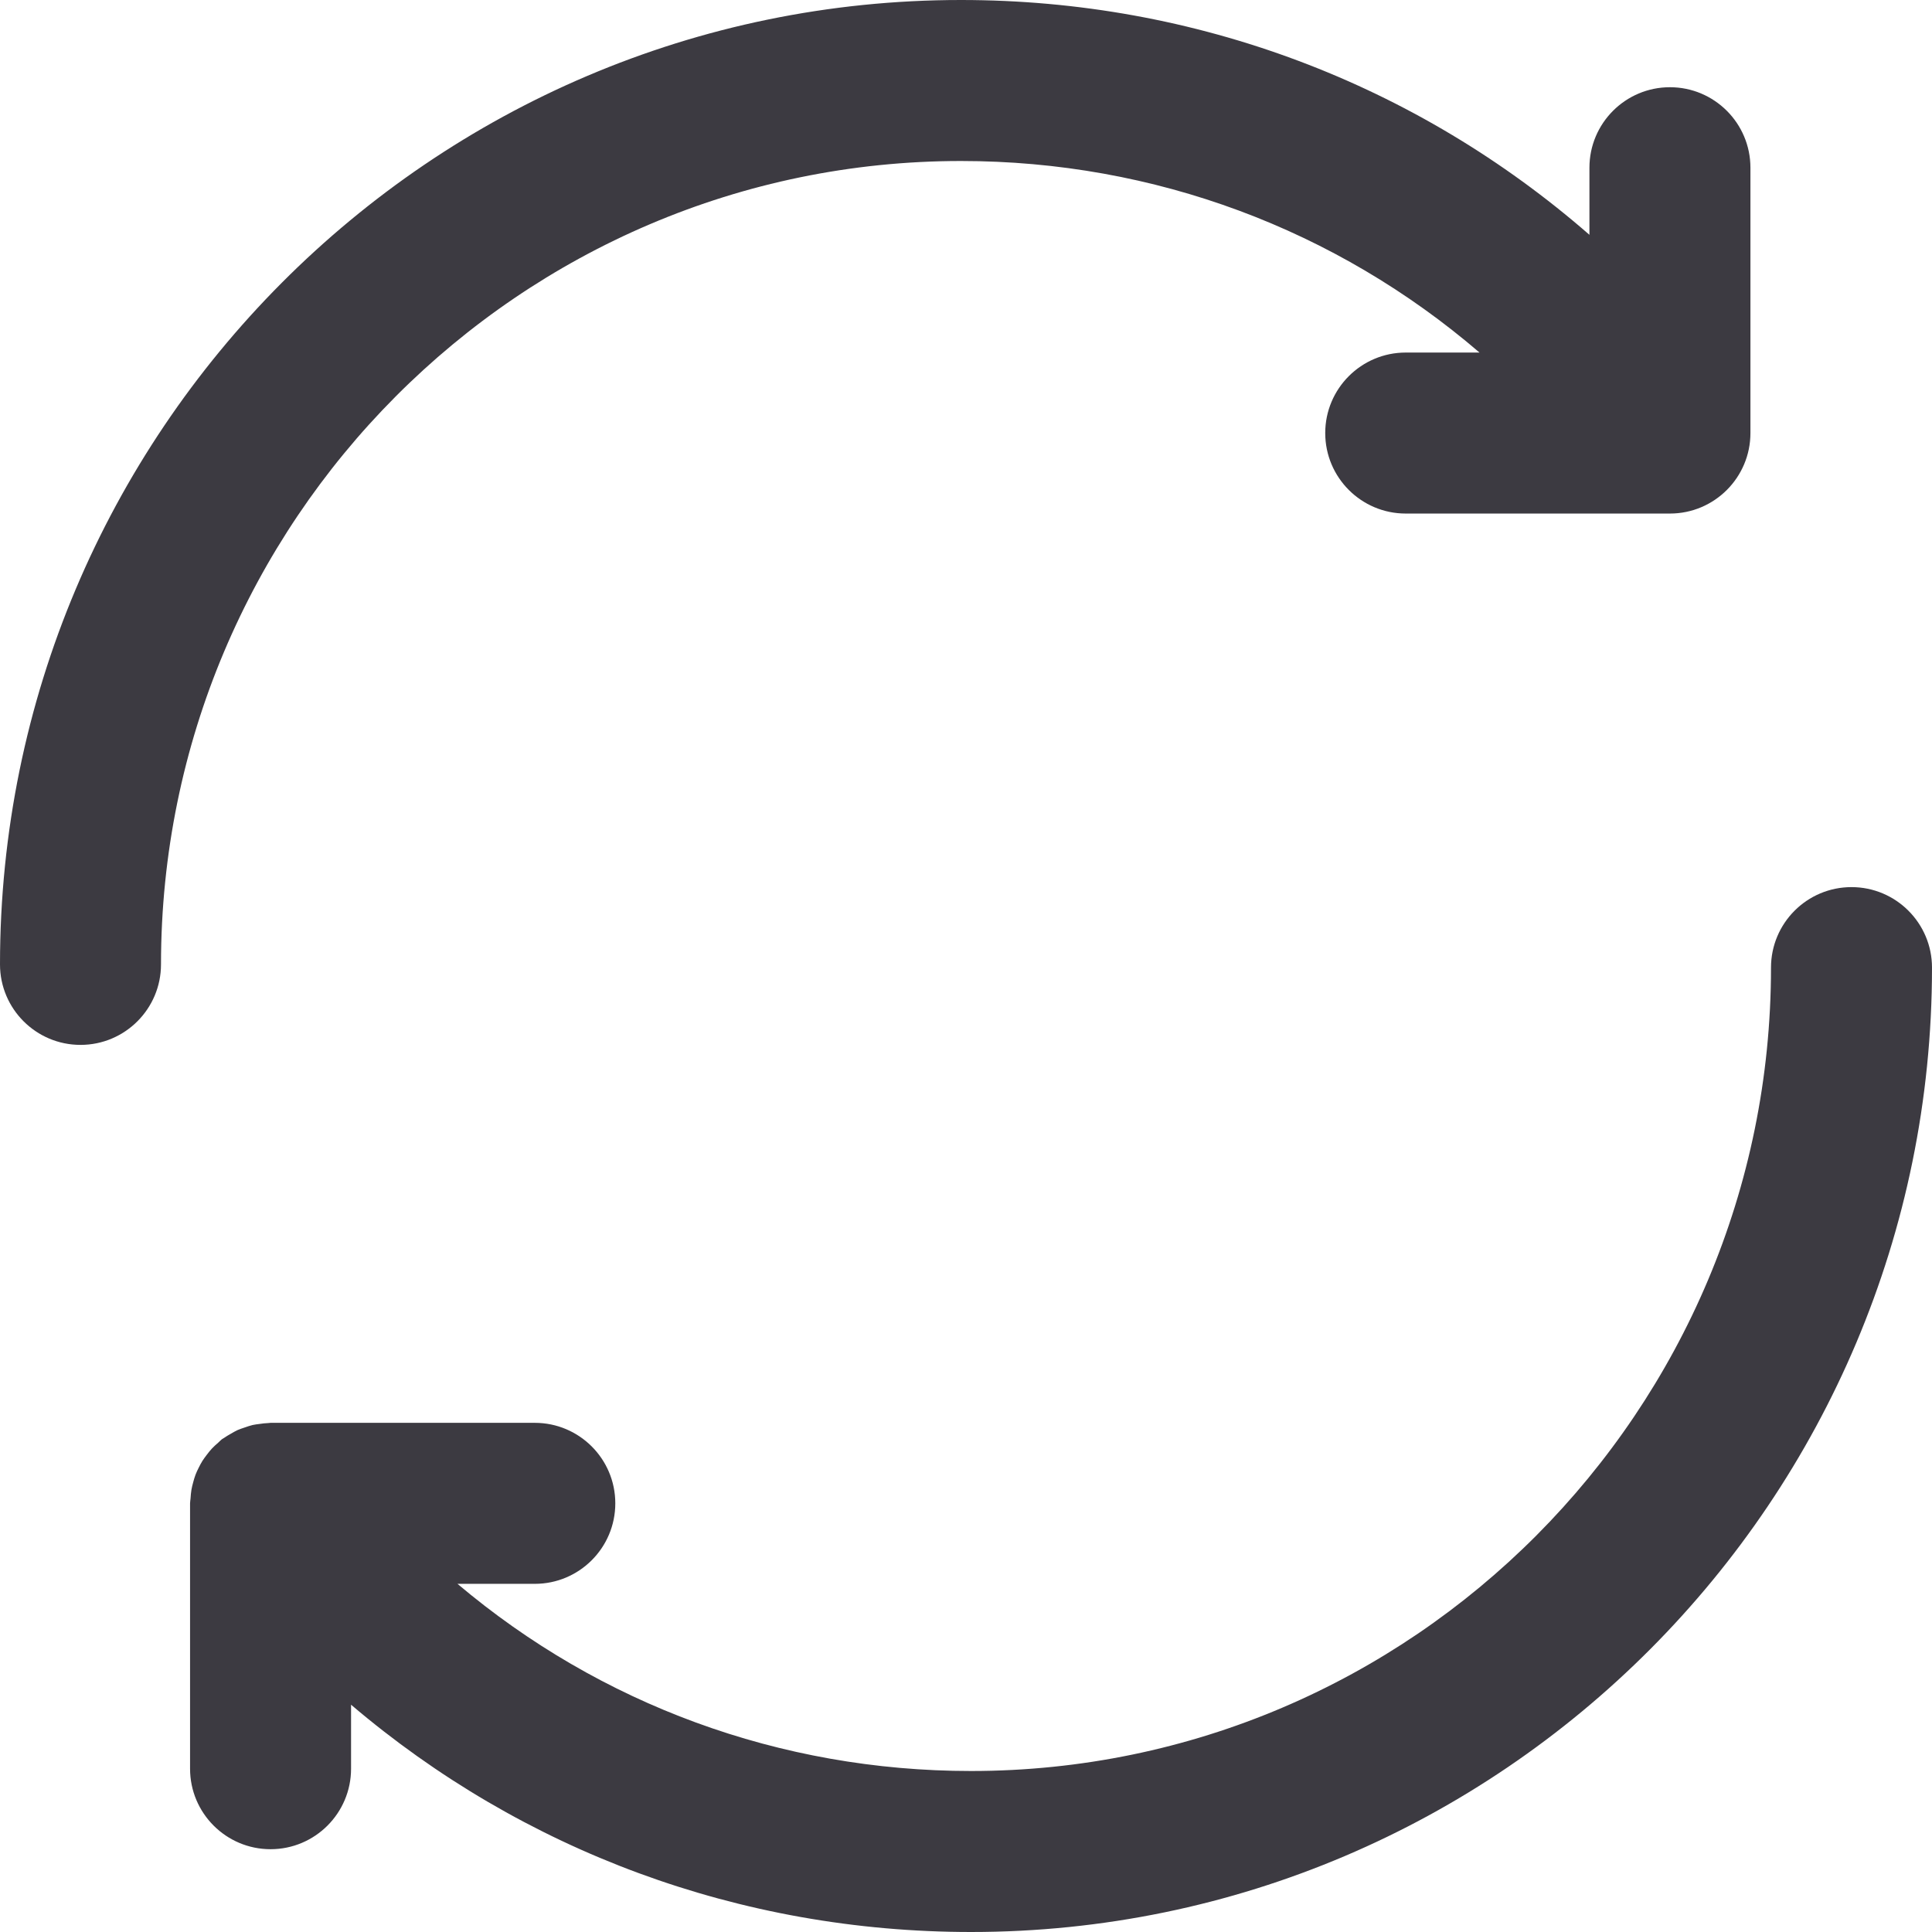
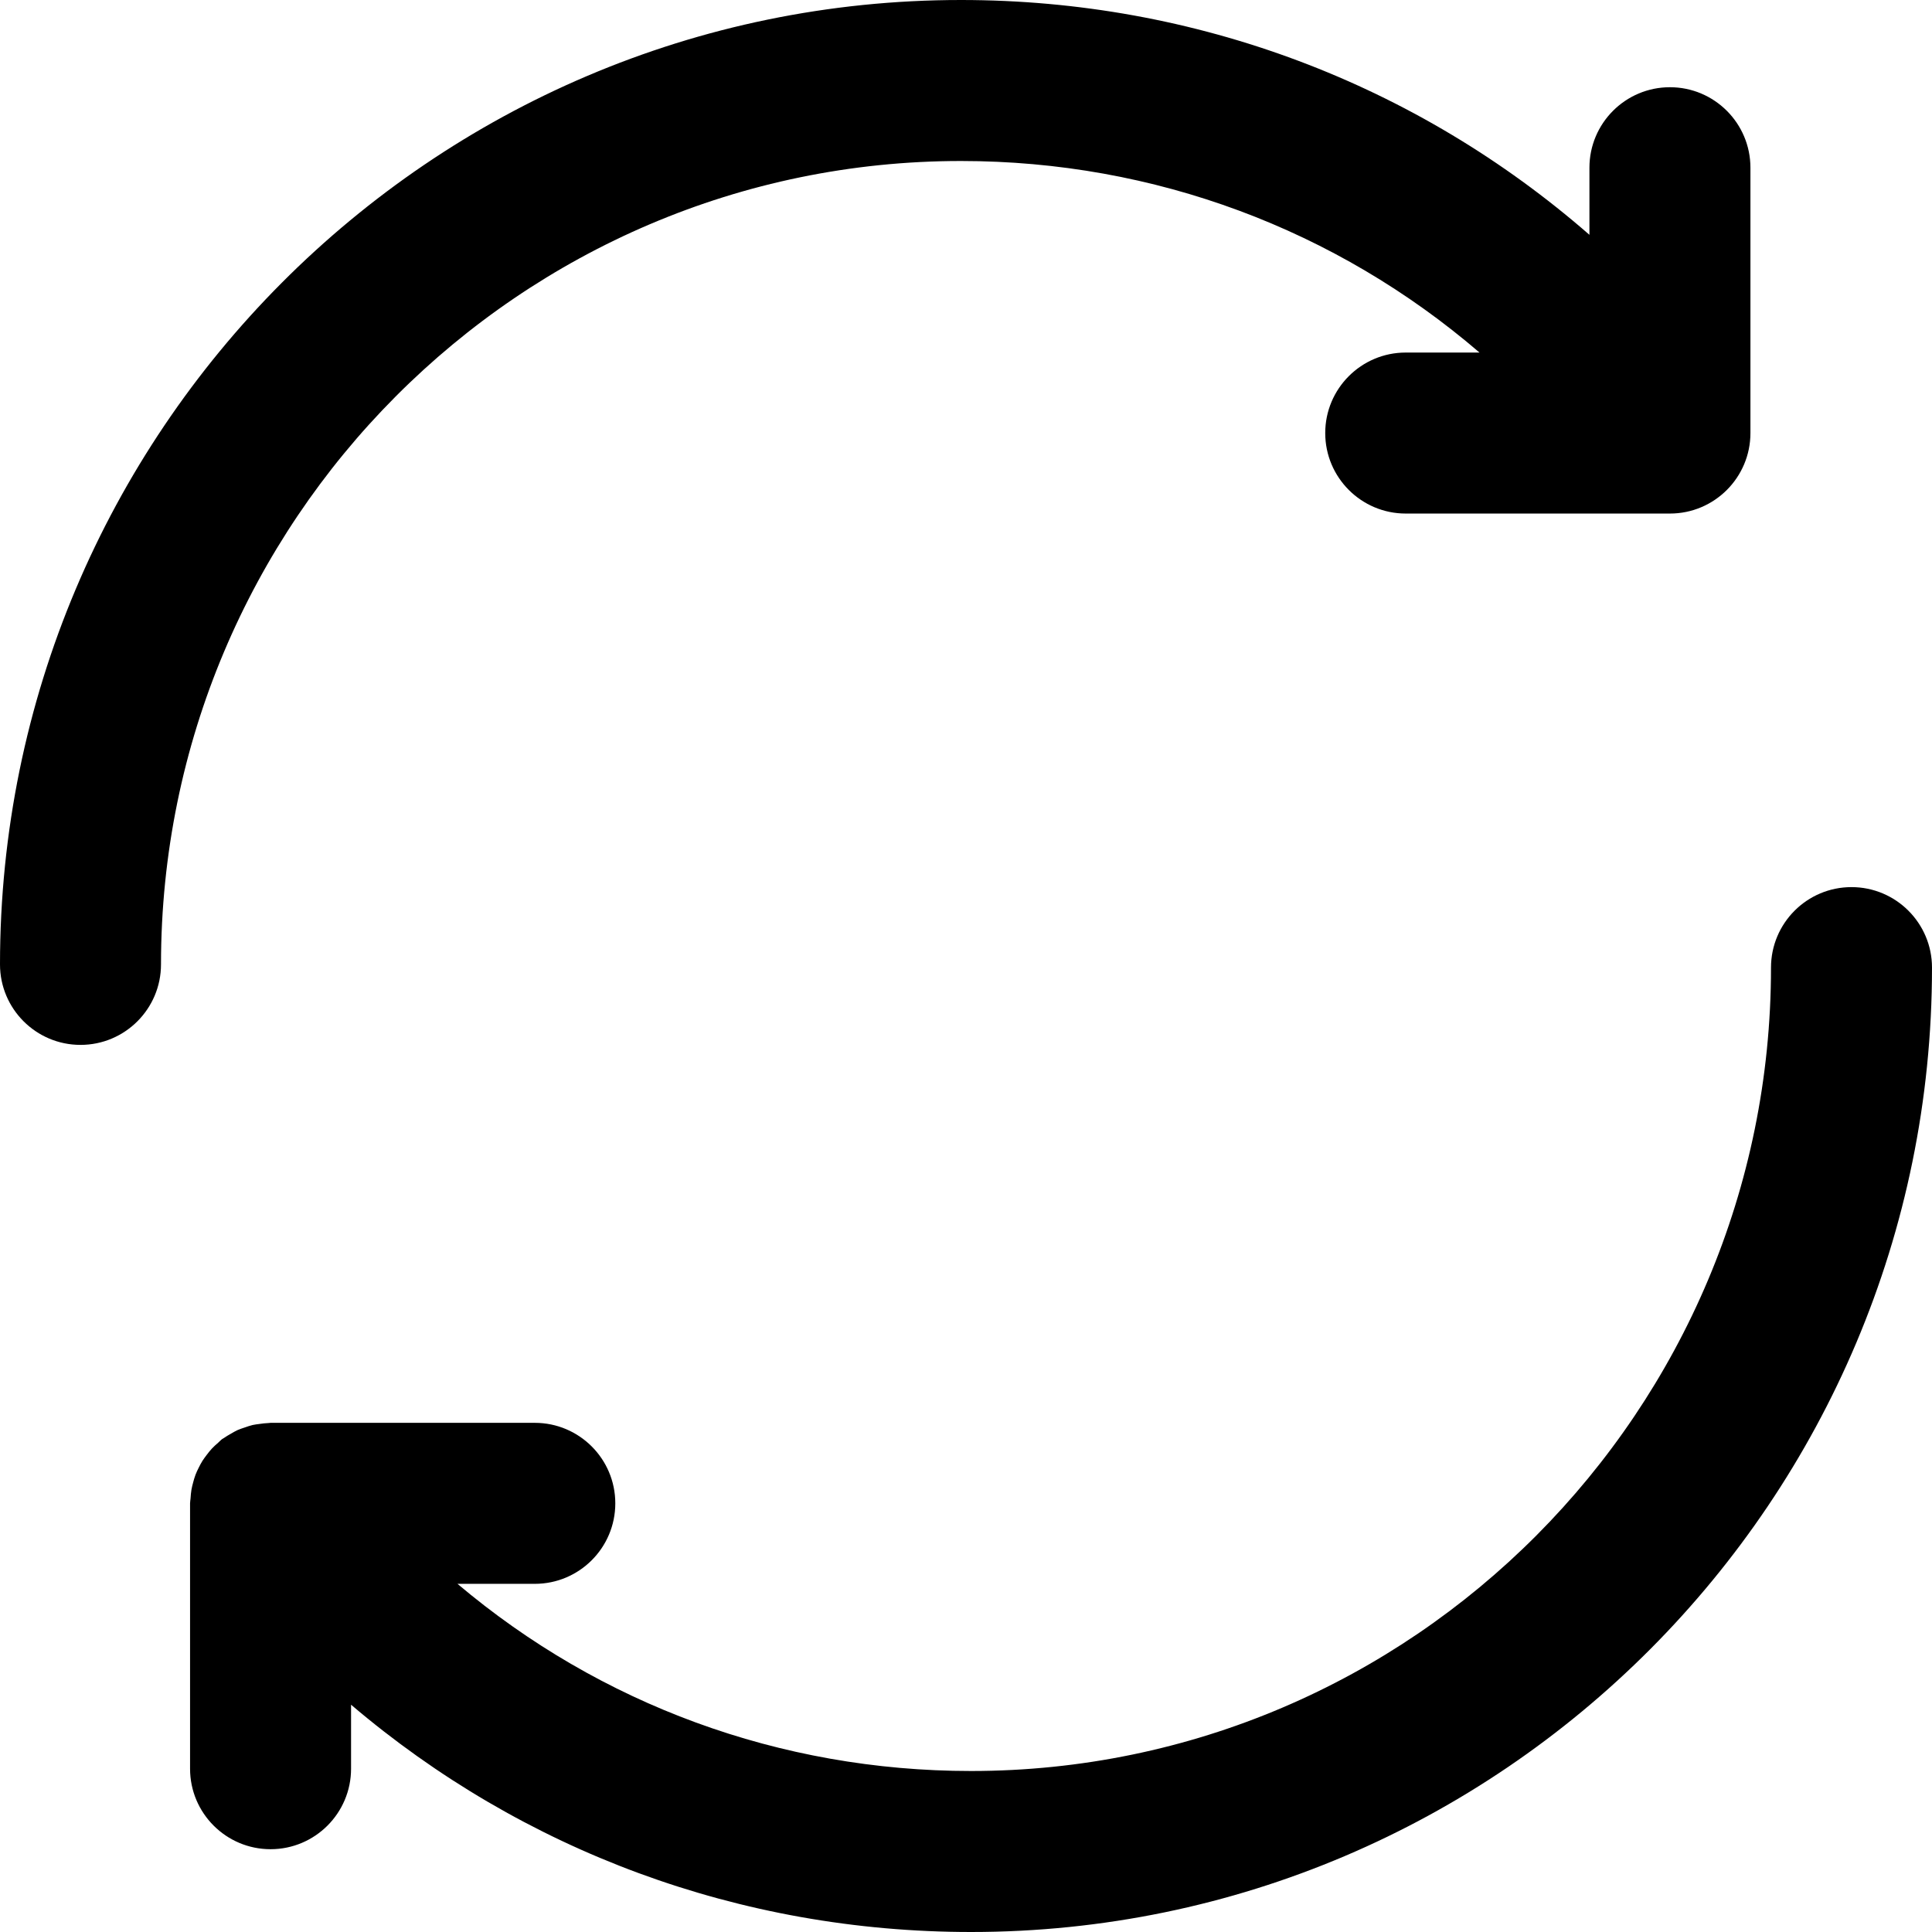
- <svg xmlns="http://www.w3.org/2000/svg" version="1.1" id="Capa_1" x="0px" y="0px" viewBox="0 0 384 384" style="enable-background:new 0 0 384 384;" xml:space="preserve">
+ <svg xmlns="http://www.w3.org/2000/svg" height="25px" version="1.1" id="Capa_1" x="0px" y="0px" viewBox="0 0 384 384" style="enable-background:new 0 0 384 384;" xml:space="preserve">
  <g>
-     <path style="fill:#3C3A41;" d="M16,207.68c8.832,0,16-7.168,16-16C32,103.632,103.328,32,191,32   c38.456,0,74.584,13.616,103.064,38.072H279.4c-8.832,0-16,7.168-16,16s7.168,16,16,16h52.512c8.832,0,16-7.168,16-16V33.336   c0-8.832-7.168-16-16-16s-16,7.168-16,16v13.336C281.544,16.704,237.712,0,191,0C85.68,0,0,85.992,0,191.68   C0,200.512,7.168,207.68,16,207.68z" />
-     <path style="fill:#3C3A41;" d="M368,176.32c-8.832,0-16,7.168-16,16C352,280.368,280.672,352,193,352   c-38.008,0-73.752-13.28-102.072-37.2h15.368c8.832,0,16-7.168,16-16s-7.168-16-16-16h-52.52c-0.144,0-0.272,0.04-0.408,0.04   c-0.608,0.016-1.208,0.096-1.816,0.184c-0.448,0.064-0.896,0.104-1.336,0.208c-0.528,0.12-1.048,0.312-1.568,0.488   c-0.48,0.168-0.968,0.312-1.432,0.52c-0.44,0.2-0.856,0.456-1.28,0.696c-0.504,0.288-1,0.568-1.472,0.904   c-0.12,0.088-0.256,0.136-0.376,0.232c-0.272,0.208-0.48,0.464-0.736,0.688c-0.424,0.368-0.848,0.736-1.232,1.152   c-0.36,0.384-0.672,0.784-0.984,1.192c-0.312,0.408-0.616,0.816-0.896,1.248c-0.28,0.448-0.52,0.912-0.752,1.376   c-0.232,0.456-0.448,0.92-0.632,1.4c-0.184,0.496-0.328,0.992-0.464,1.504c-0.128,0.488-0.264,0.976-0.344,1.48   c-0.096,0.568-0.136,1.136-0.176,1.712c-0.024,0.328-0.096,0.648-0.096,0.984v52.736c0,8.832,7.168,16,16,16s16-7.168,16-16v-12.72   C103.88,367.856,147.056,384,193,384c105.32,0,191-85.992,191-191.68C384,183.488,376.832,176.32,368,176.32z" />
+     <path d="M16,207.68c8.832,0,16-7.168,16-16C32,103.632,103.328,32,191,32   c38.456,0,74.584,13.616,103.064,38.072H279.4c-8.832,0-16,7.168-16,16s7.168,16,16,16h52.512c8.832,0,16-7.168,16-16V33.336   c0-8.832-7.168-16-16-16s-16,7.168-16,16v13.336C281.544,16.704,237.712,0,191,0C85.68,0,0,85.992,0,191.68   C0,200.512,7.168,207.68,16,207.68z" />
+     <path d="M368,176.32c-8.832,0-16,7.168-16,16C352,280.368,280.672,352,193,352   c-38.008,0-73.752-13.28-102.072-37.2h15.368c8.832,0,16-7.168,16-16s-7.168-16-16-16h-52.52c-0.144,0-0.272,0.04-0.408,0.04   c-0.608,0.016-1.208,0.096-1.816,0.184c-0.448,0.064-0.896,0.104-1.336,0.208c-0.528,0.12-1.048,0.312-1.568,0.488   c-0.48,0.168-0.968,0.312-1.432,0.52c-0.44,0.2-0.856,0.456-1.28,0.696c-0.504,0.288-1,0.568-1.472,0.904   c-0.12,0.088-0.256,0.136-0.376,0.232c-0.272,0.208-0.48,0.464-0.736,0.688c-0.424,0.368-0.848,0.736-1.232,1.152   c-0.36,0.384-0.672,0.784-0.984,1.192c-0.312,0.408-0.616,0.816-0.896,1.248c-0.28,0.448-0.52,0.912-0.752,1.376   c-0.232,0.456-0.448,0.92-0.632,1.4c-0.184,0.496-0.328,0.992-0.464,1.504c-0.128,0.488-0.264,0.976-0.344,1.48   c-0.096,0.568-0.136,1.136-0.176,1.712c-0.024,0.328-0.096,0.648-0.096,0.984v52.736c0,8.832,7.168,16,16,16s16-7.168,16-16v-12.72   C103.88,367.856,147.056,384,193,384c105.32,0,191-85.992,191-191.68C384,183.488,376.832,176.32,368,176.32z" />
  </g>
</svg>
